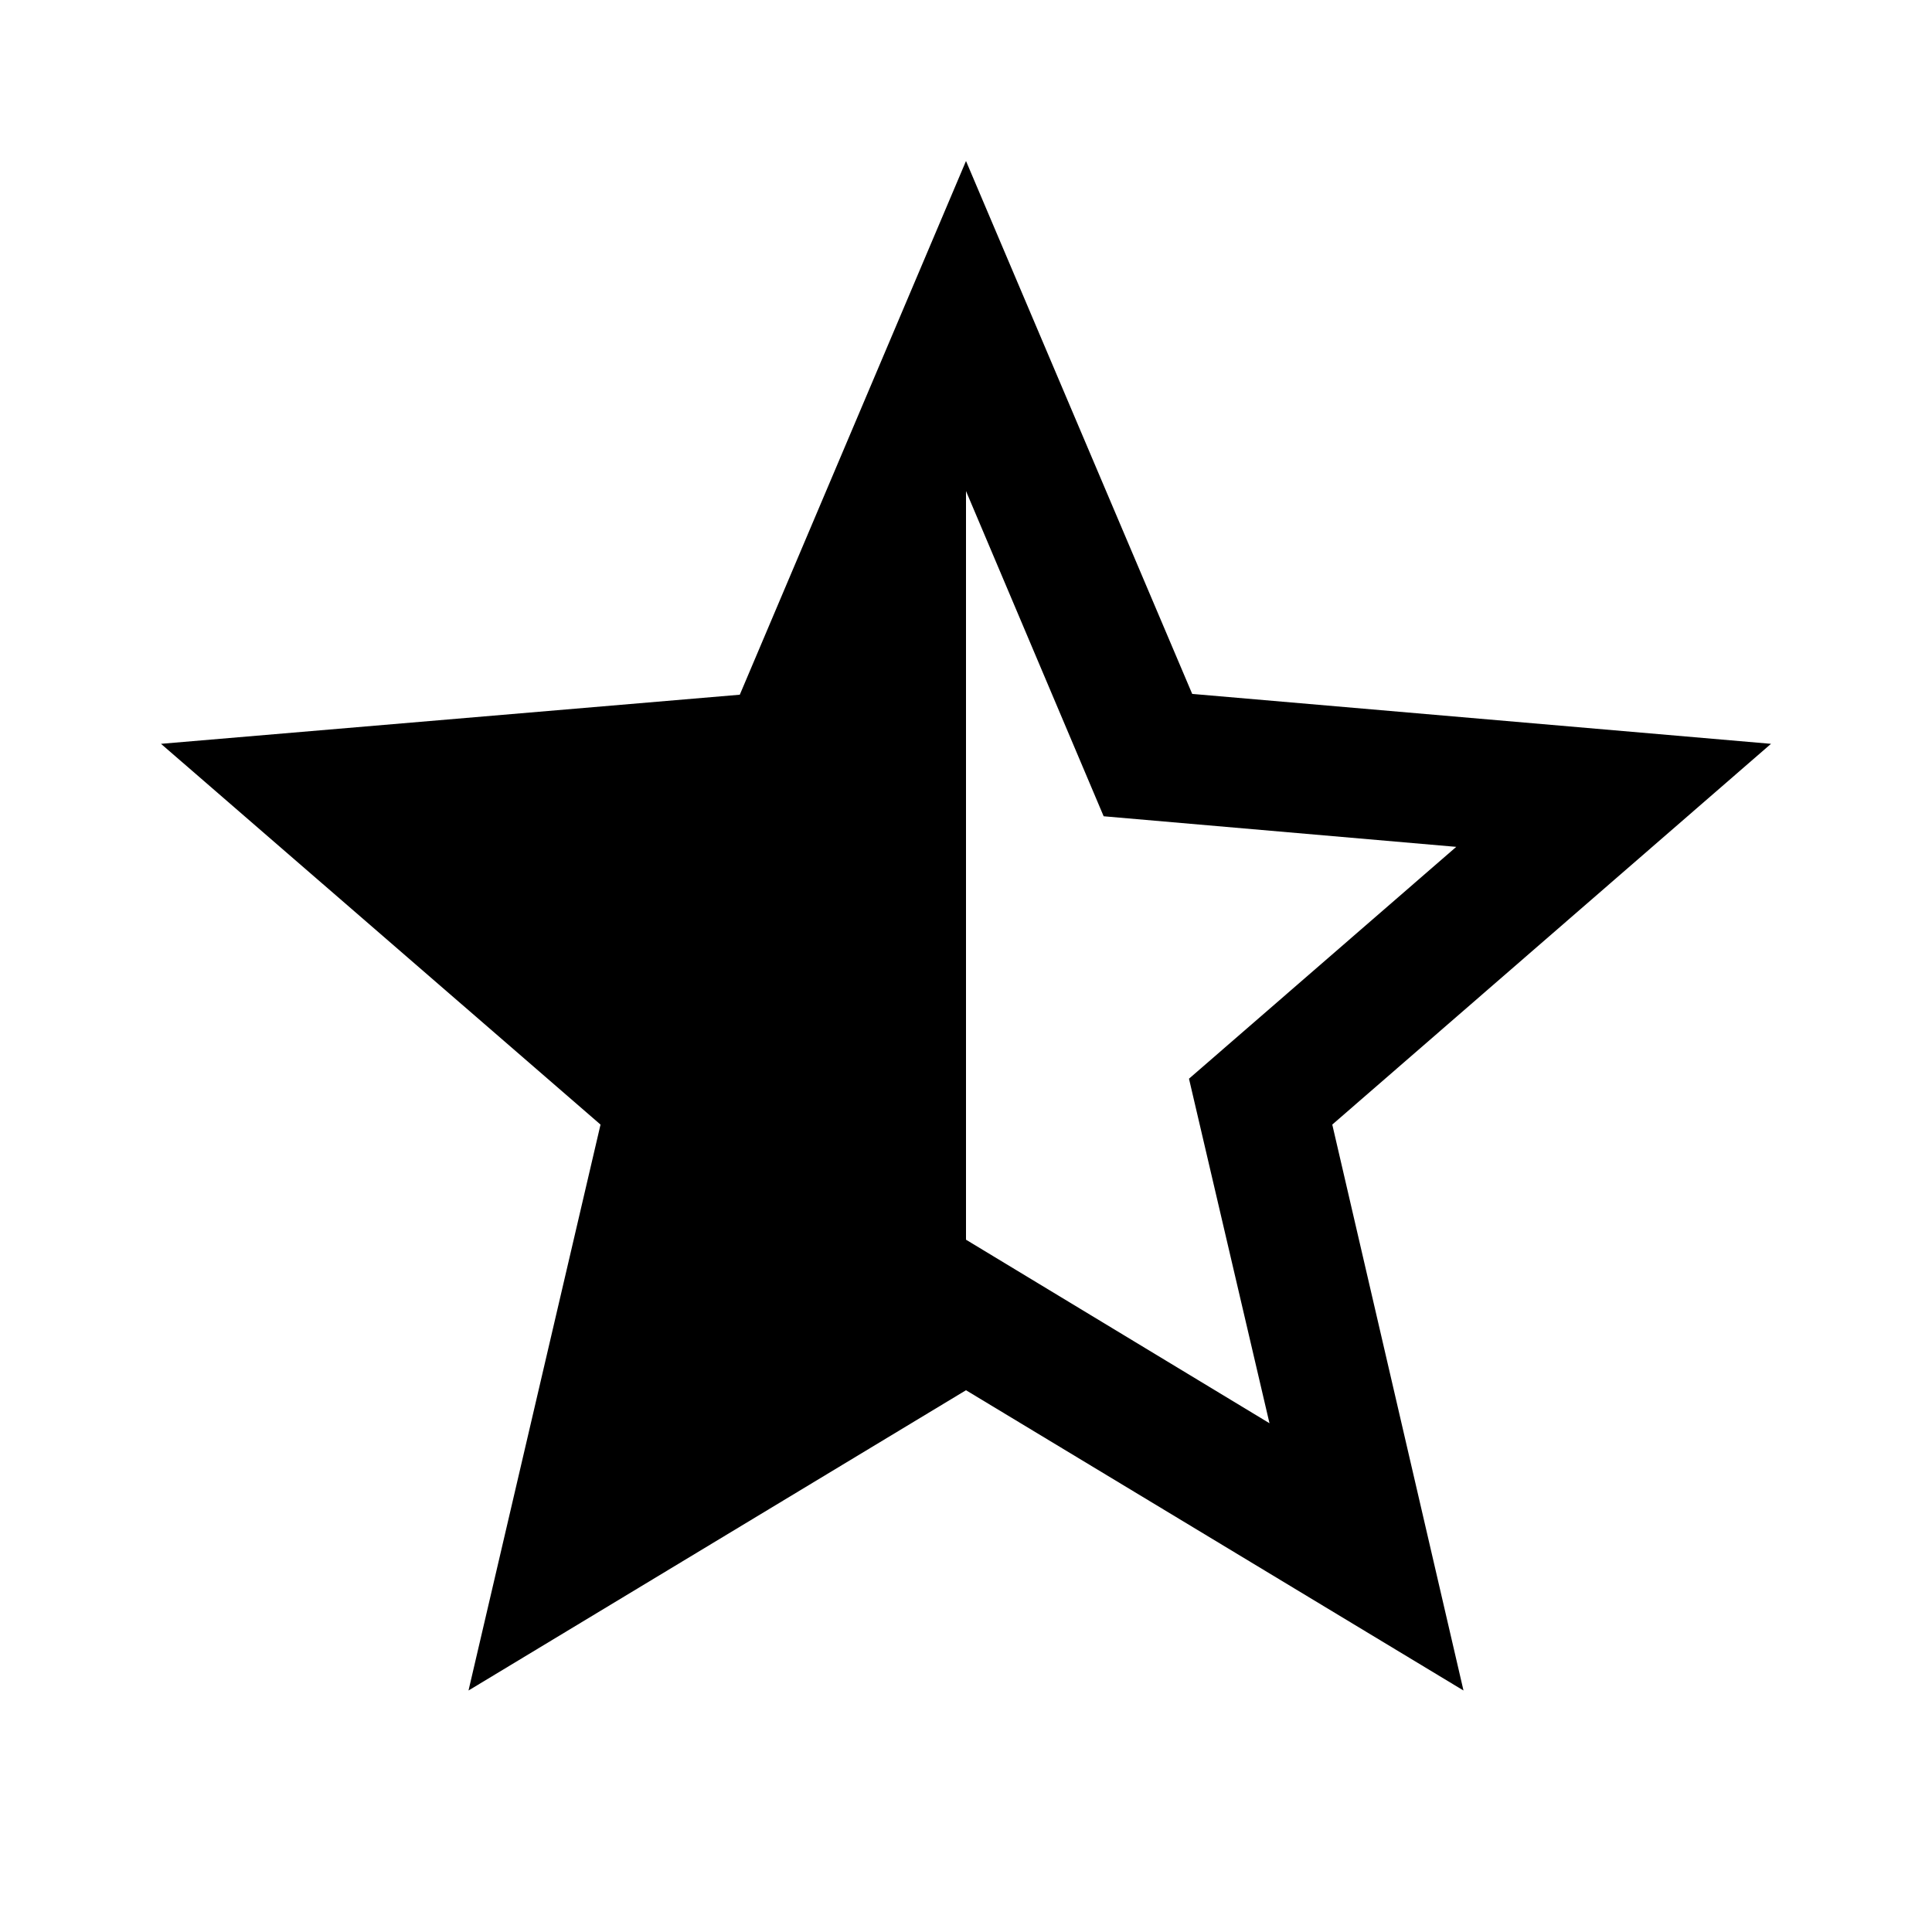
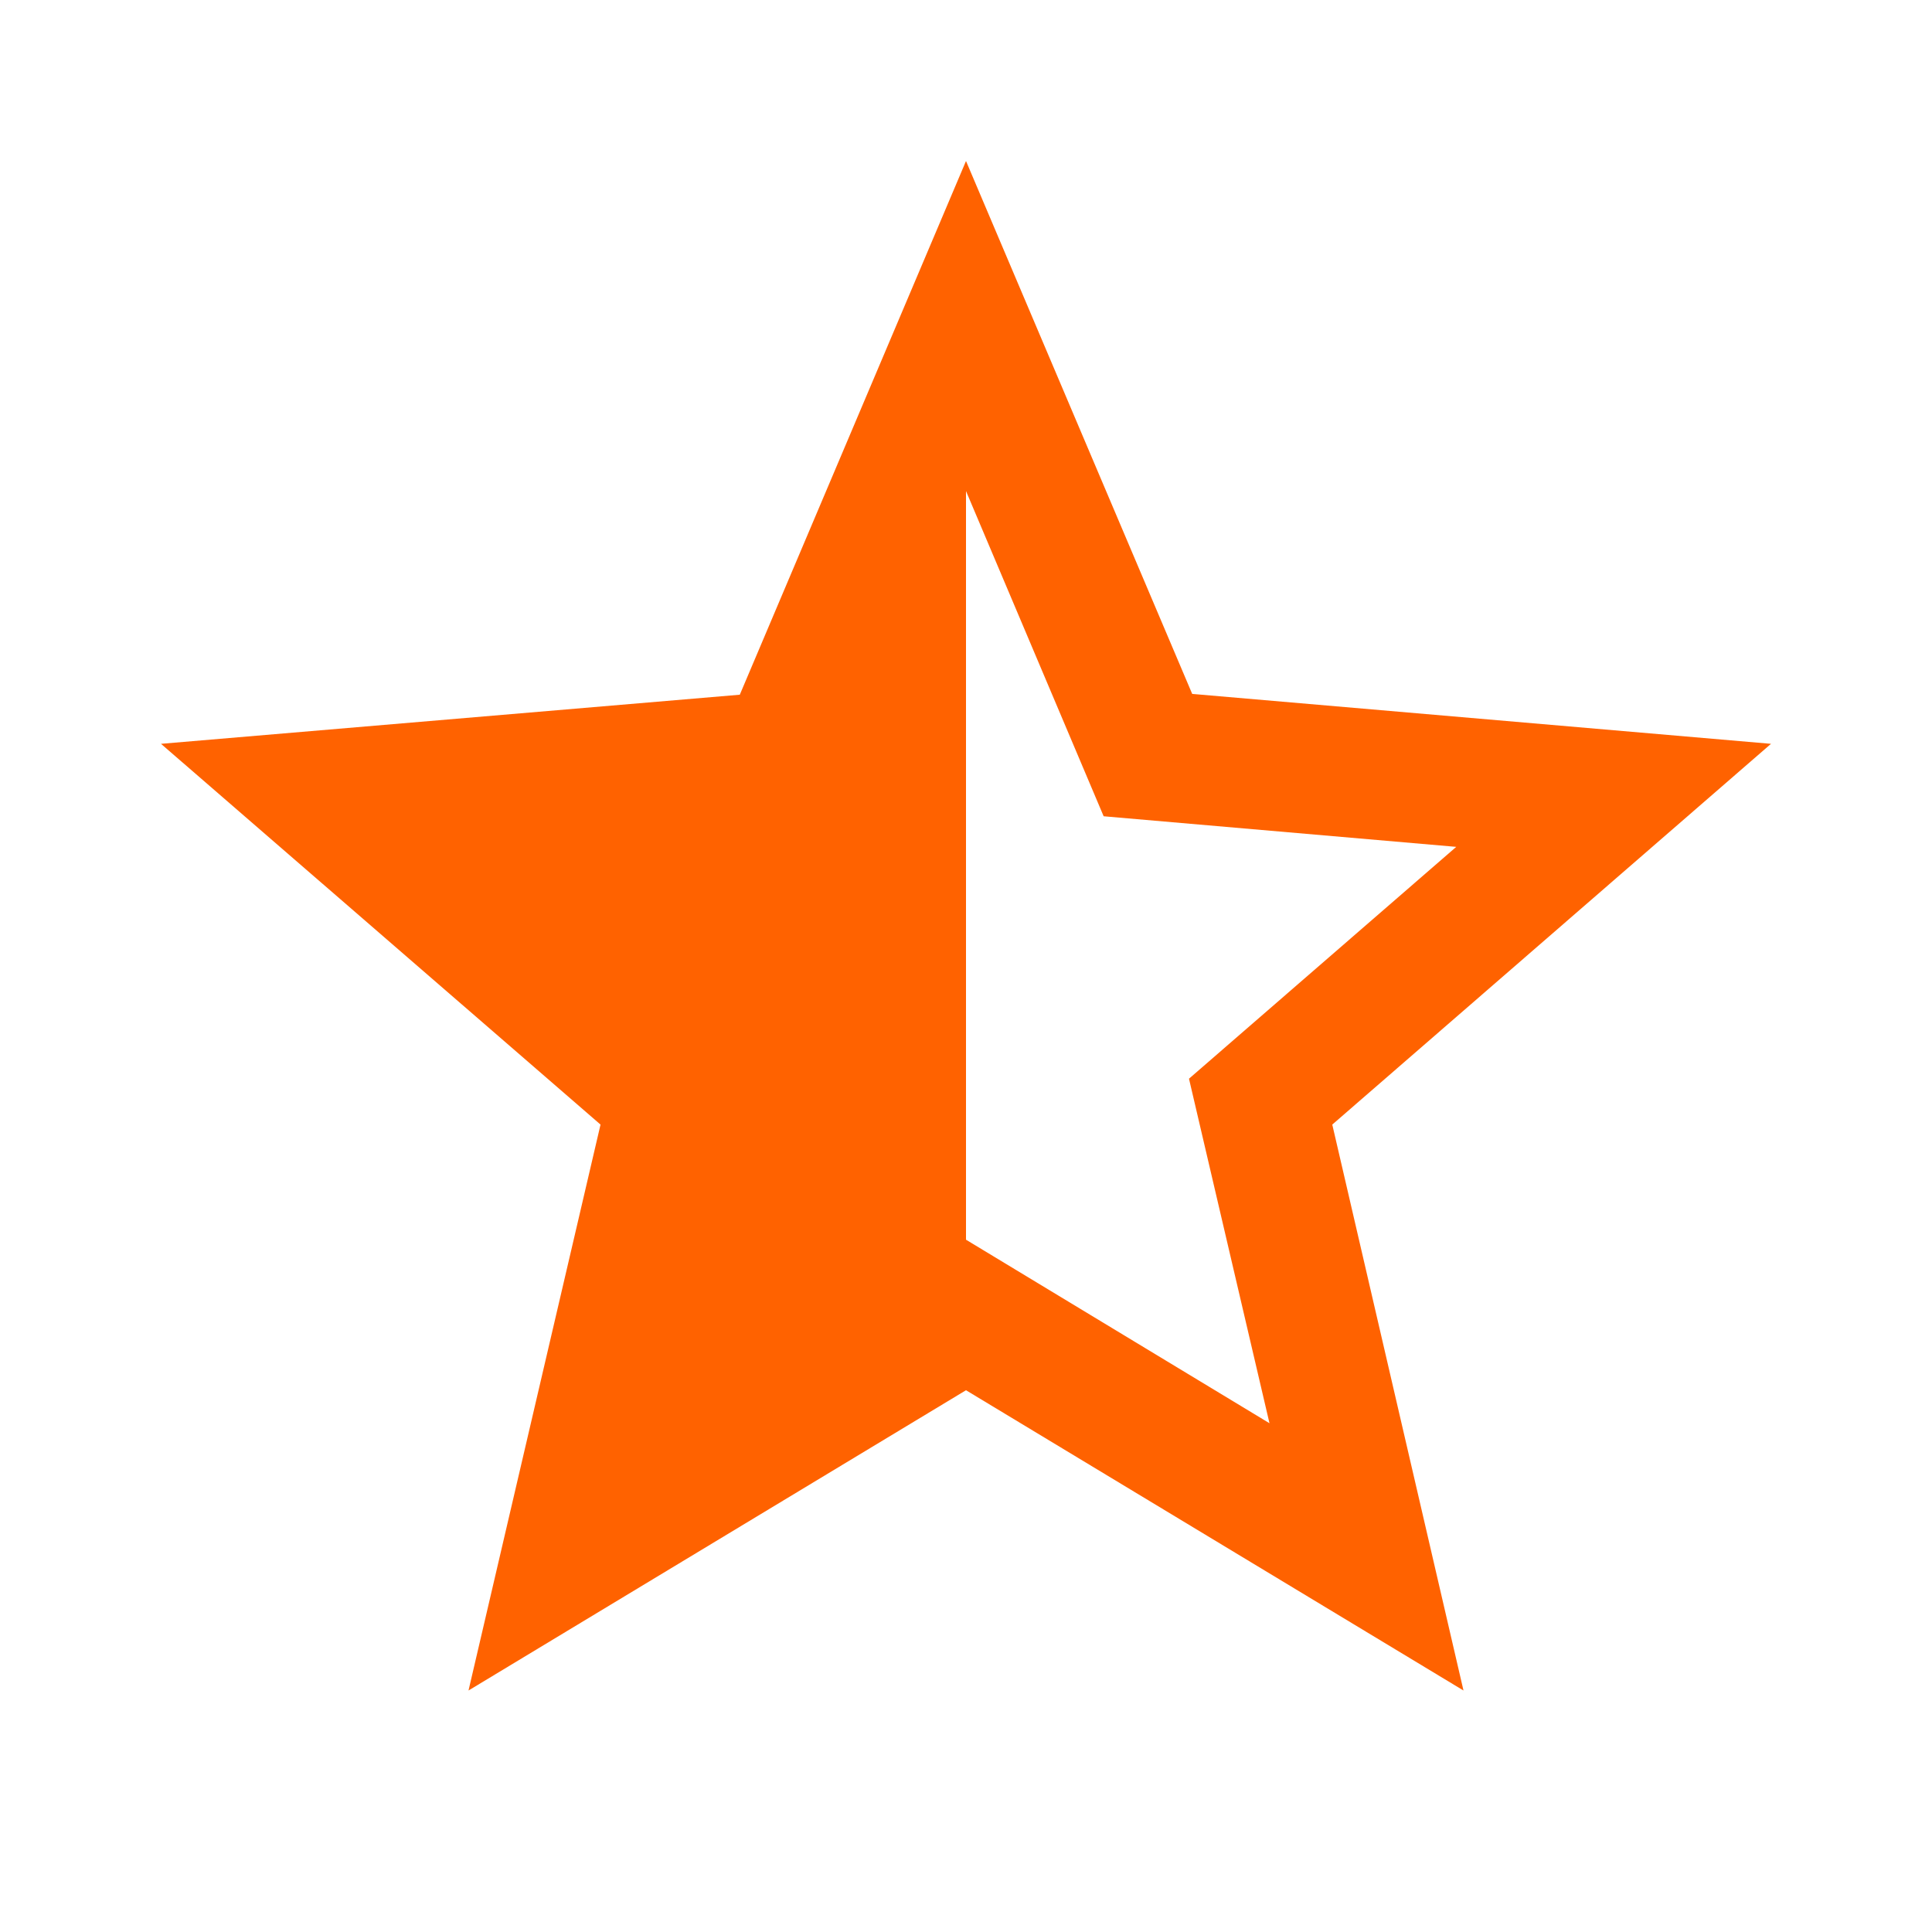
<svg xmlns="http://www.w3.org/2000/svg" enable-background="new 0 0 24 24" height="24" viewBox="0 0 24 24" width="24">
  <g>
    <rect fill="none" height="24" width="24" x="0" />
  </g>
  <g>
    <g>
      <g>
-         <path d="M22,9.24l-7.19-0.62L12,2L9.19,8.63L2,9.24l5.46,4.73L5.82,21L12,17.27L18.18,21l-1.63-7.03L22,9.24z M12,15.4V6.1 l1.71,4.04l4.38,0.38l-3.32,2.88l1,4.28L12,15.4z" />
+         <path fill="#ff6200" d="M22,9.24l-7.19-0.62L12,2L9.19,8.63L2,9.24l5.46,4.73L5.82,21L12,17.27L18.18,21l-1.63-7.03L22,9.24z M12,15.4V6.1 l1.71,4.04l4.38,0.38l-3.32,2.88l1,4.28L12,15.4z" />
      </g>
    </g>
  </g>
</svg>
